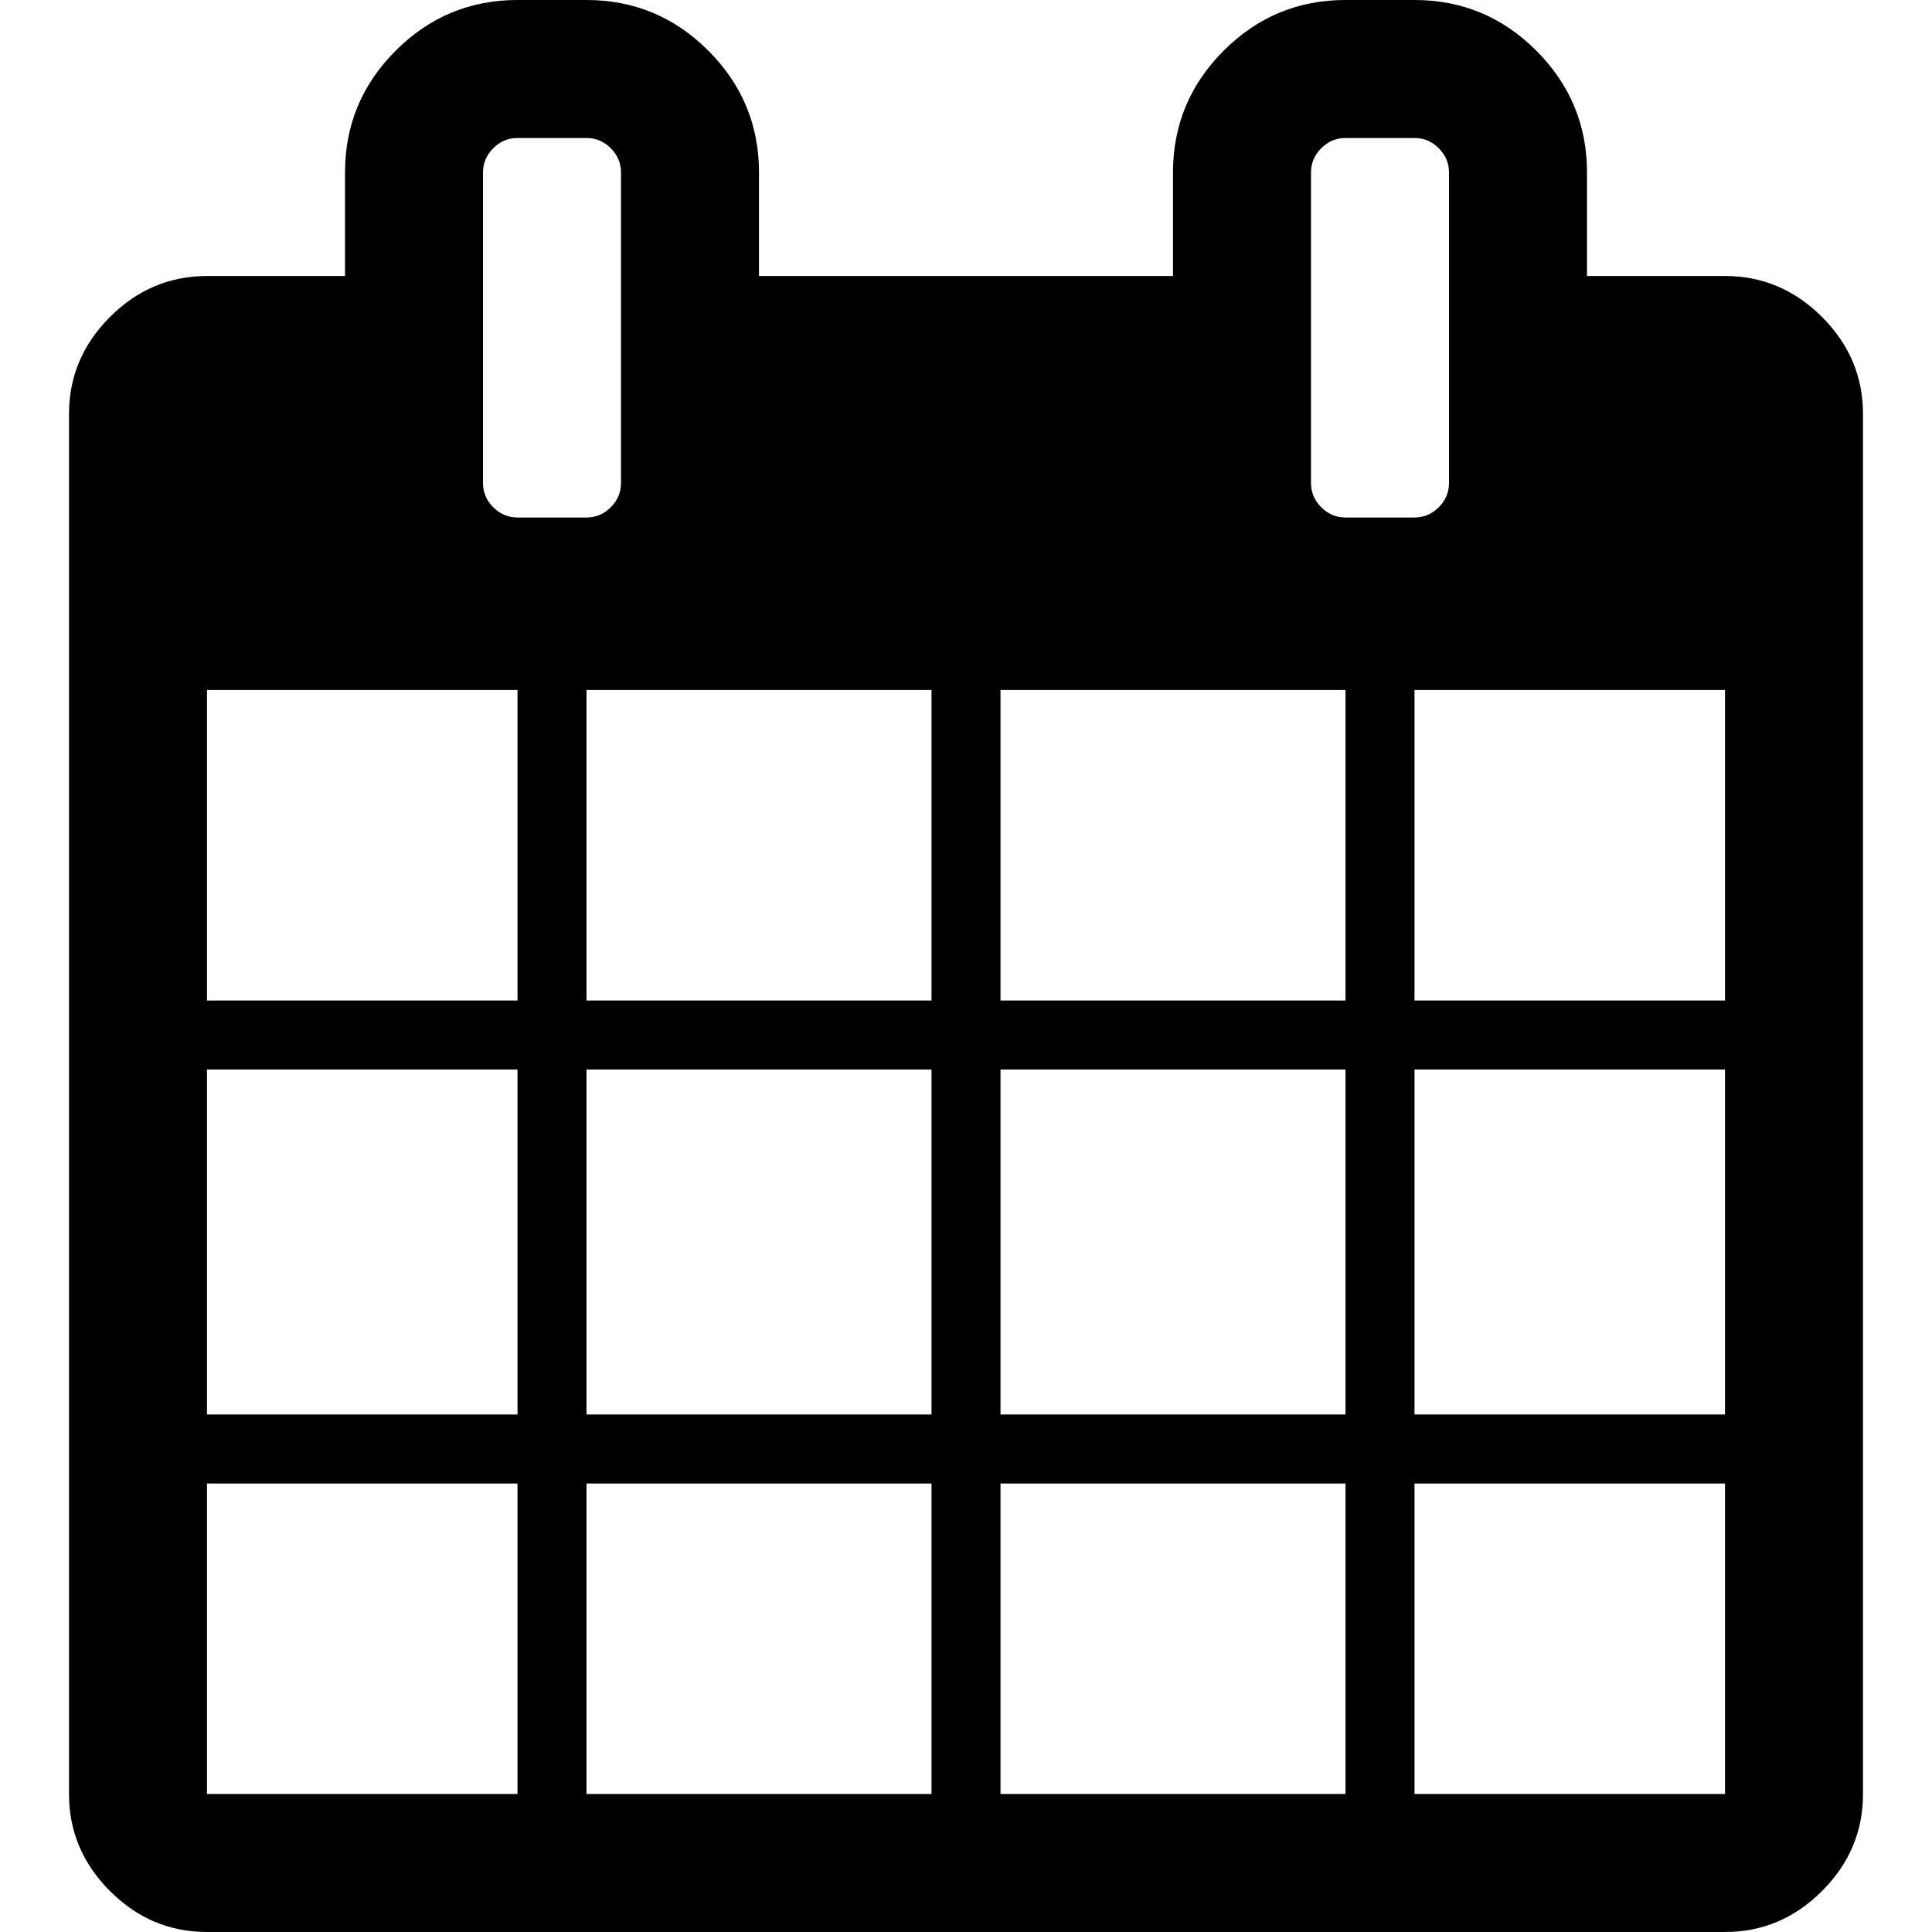
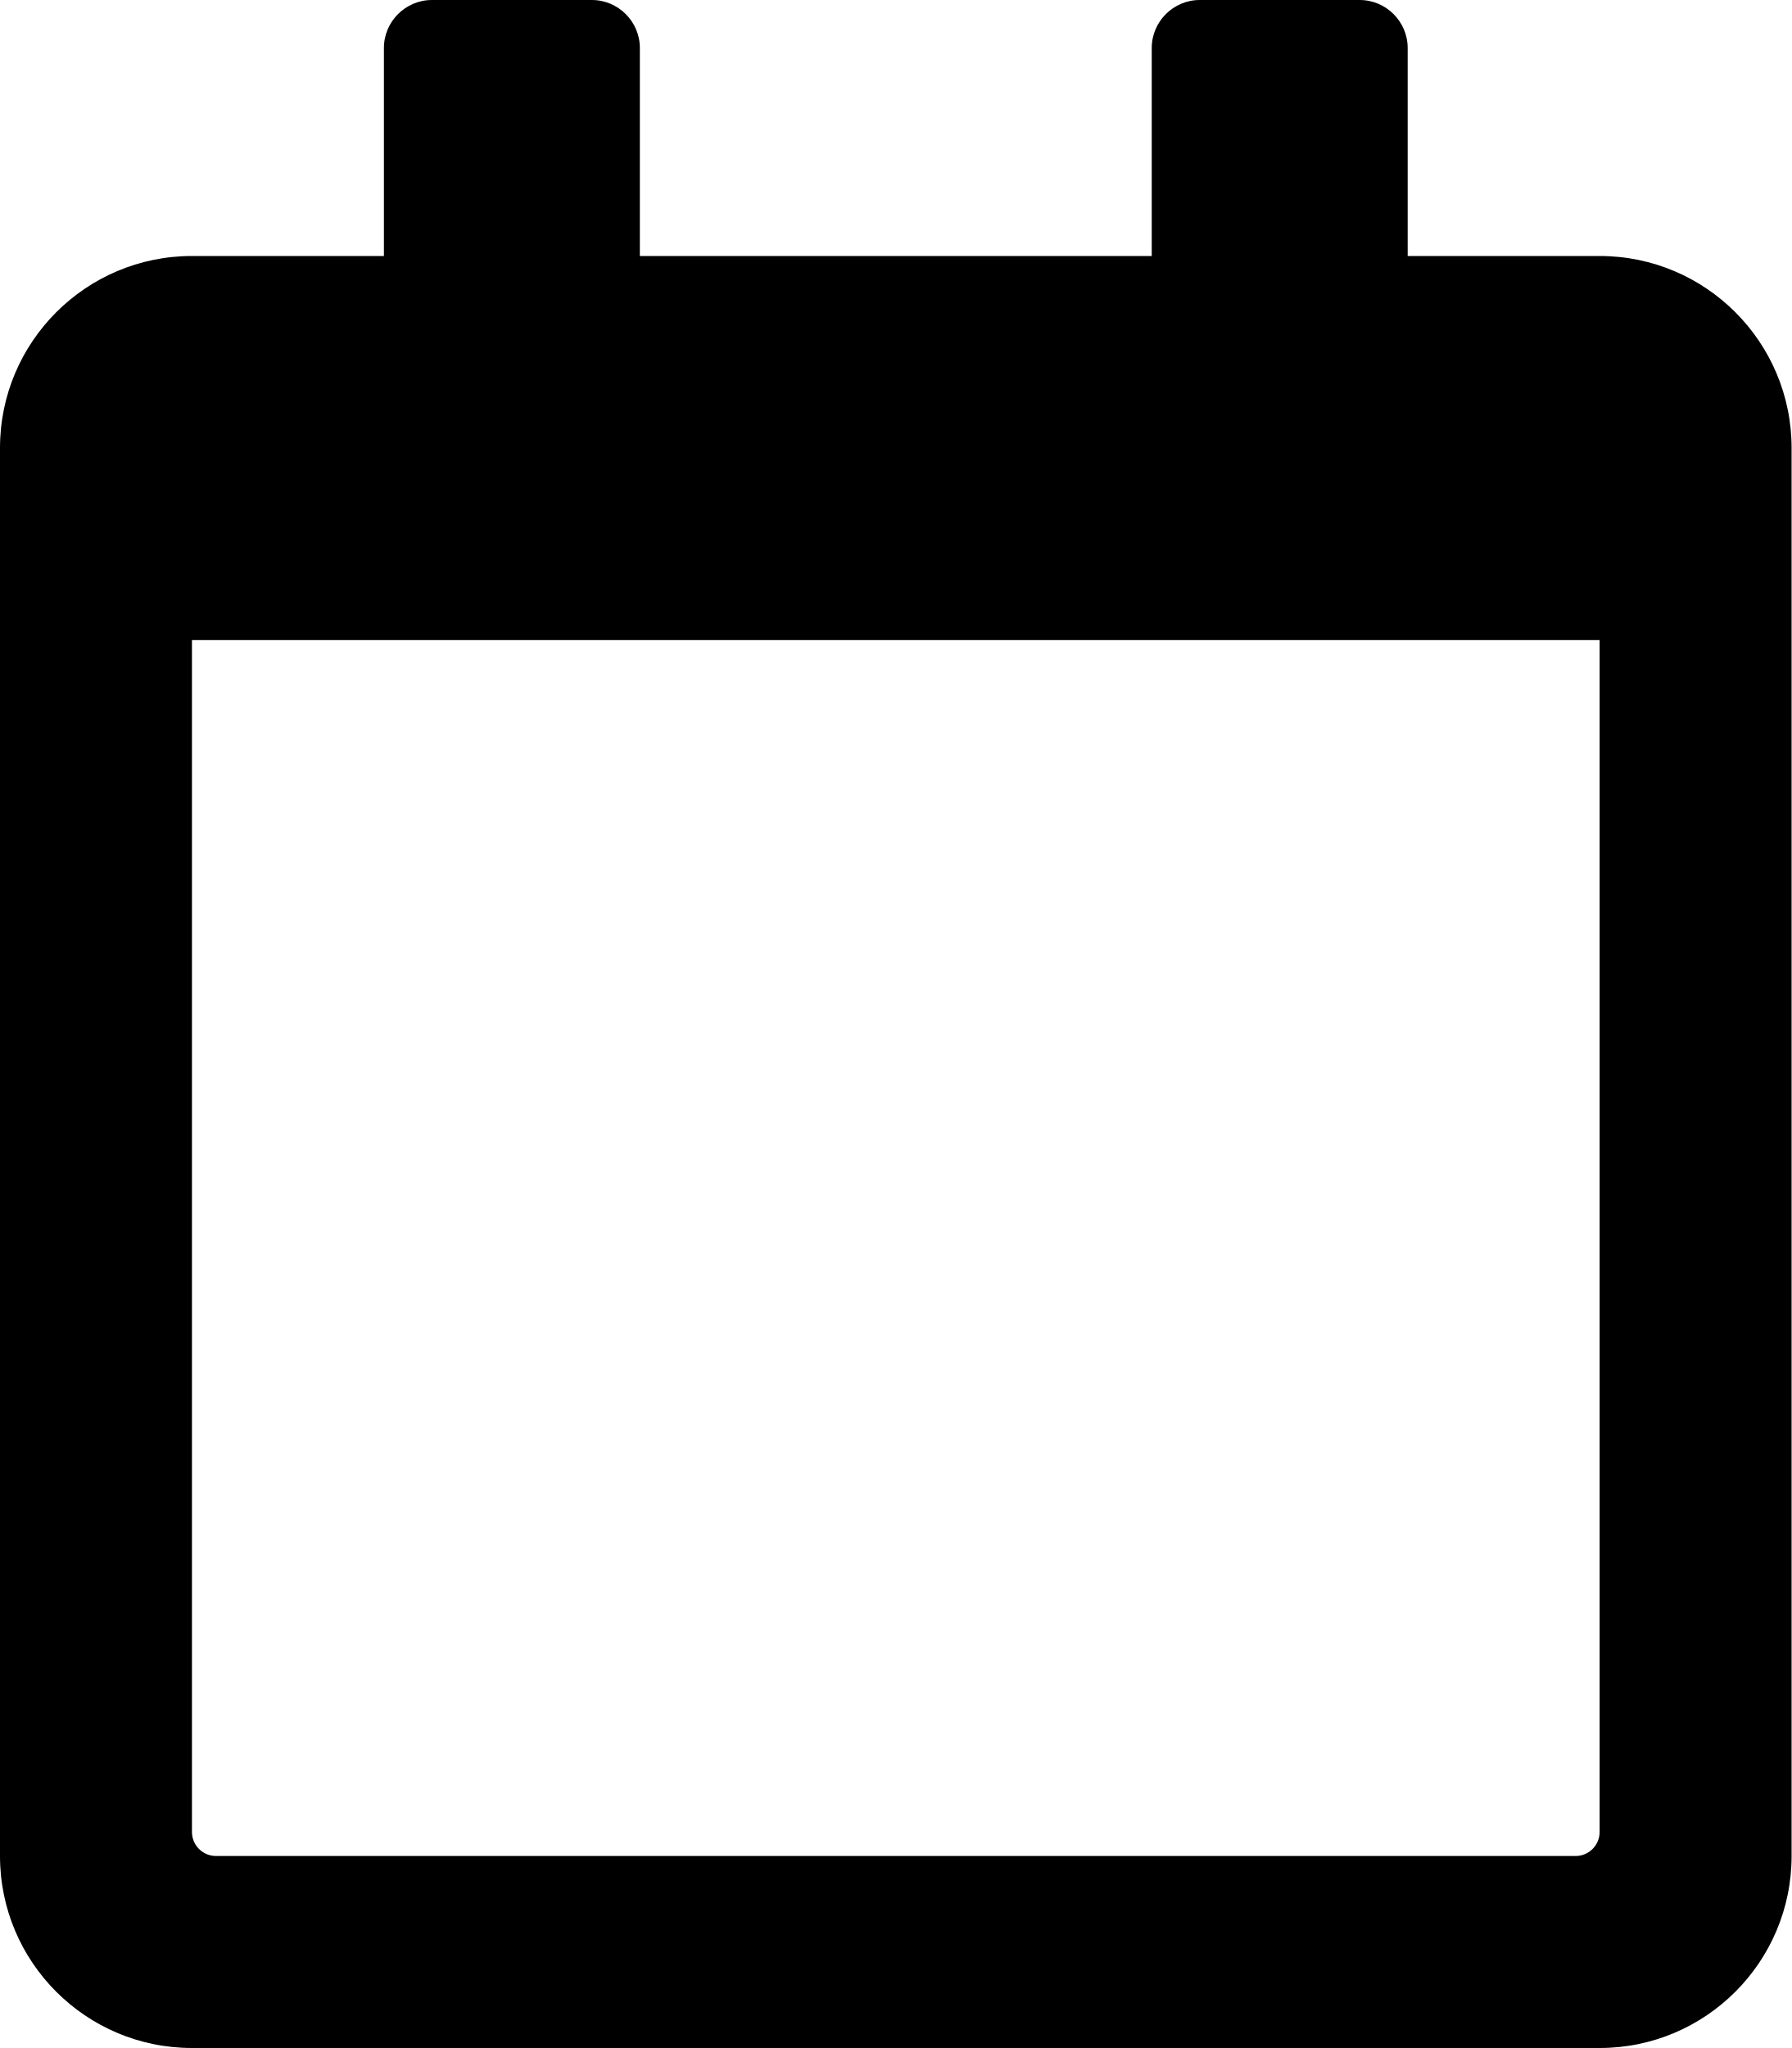
- <svg xmlns="http://www.w3.org/2000/svg" width="1792" height="1792" viewBox="0 0 1792 1792">
-   <path d="M192 1664h288v-288h-288v288zm352 0h320v-288h-320v288zm-352-352h288v-320h-288v320zm352 0h320v-320h-320v320zm-352-384h288v-288h-288v288zm736 736h320v-288h-320v288zm-384-736h320v-288h-320v288zm768 736h288v-288h-288v288zm-384-352h320v-320h-320v320zm-352-864v-288q0-13-9.5-22.5t-22.5-9.5h-64q-13 0-22.5 9.5t-9.5 22.5v288q0 13 9.5 22.5t22.5 9.5h64q13 0 22.5-9.5t9.5-22.5zm736 864h288v-320h-288v320zm-384-384h320v-288h-320v288zm384 0h288v-288h-288v288zm32-480v-288q0-13-9.5-22.5t-22.5-9.5h-64q-13 0-22.5 9.5t-9.5 22.5v288q0 13 9.5 22.5t22.5 9.5h64q13 0 22.5-9.5t9.5-22.5zm384-64v1280q0 52-38 90t-90 38h-1408q-52 0-90-38t-38-90v-1280q0-52 38-90t90-38h128v-96q0-66 47-113t113-47h64q66 0 113 47t47 113v96h384v-96q0-66 47-113t113-47h64q66 0 113 47t47 113v96h128q52 0 90 38t38 90z" />
+ <svg xmlns="http://www.w3.org/2000/svg" viewBox="0 0 448 512">
+   <path d="M400 64h-48V12c0-6.6-5.4-12-12-12h-40c-6.6 0-12 5.4-12 12v52H160V12c0-6.6-5.4-12-12-12h-40c-6.6 0-12 5.4-12 12v52H48C21.5 64 0 85.5 0 112v352c0 26.5 21.5 48 48 48h352c26.5 0 48-21.5 48-48V112c0-26.5-21.5-48-48-48zm-6 400H54c-3.3 0-6-2.7-6-6V160h352v298c0 3.3-2.7 6-6 6z" />
</svg>
